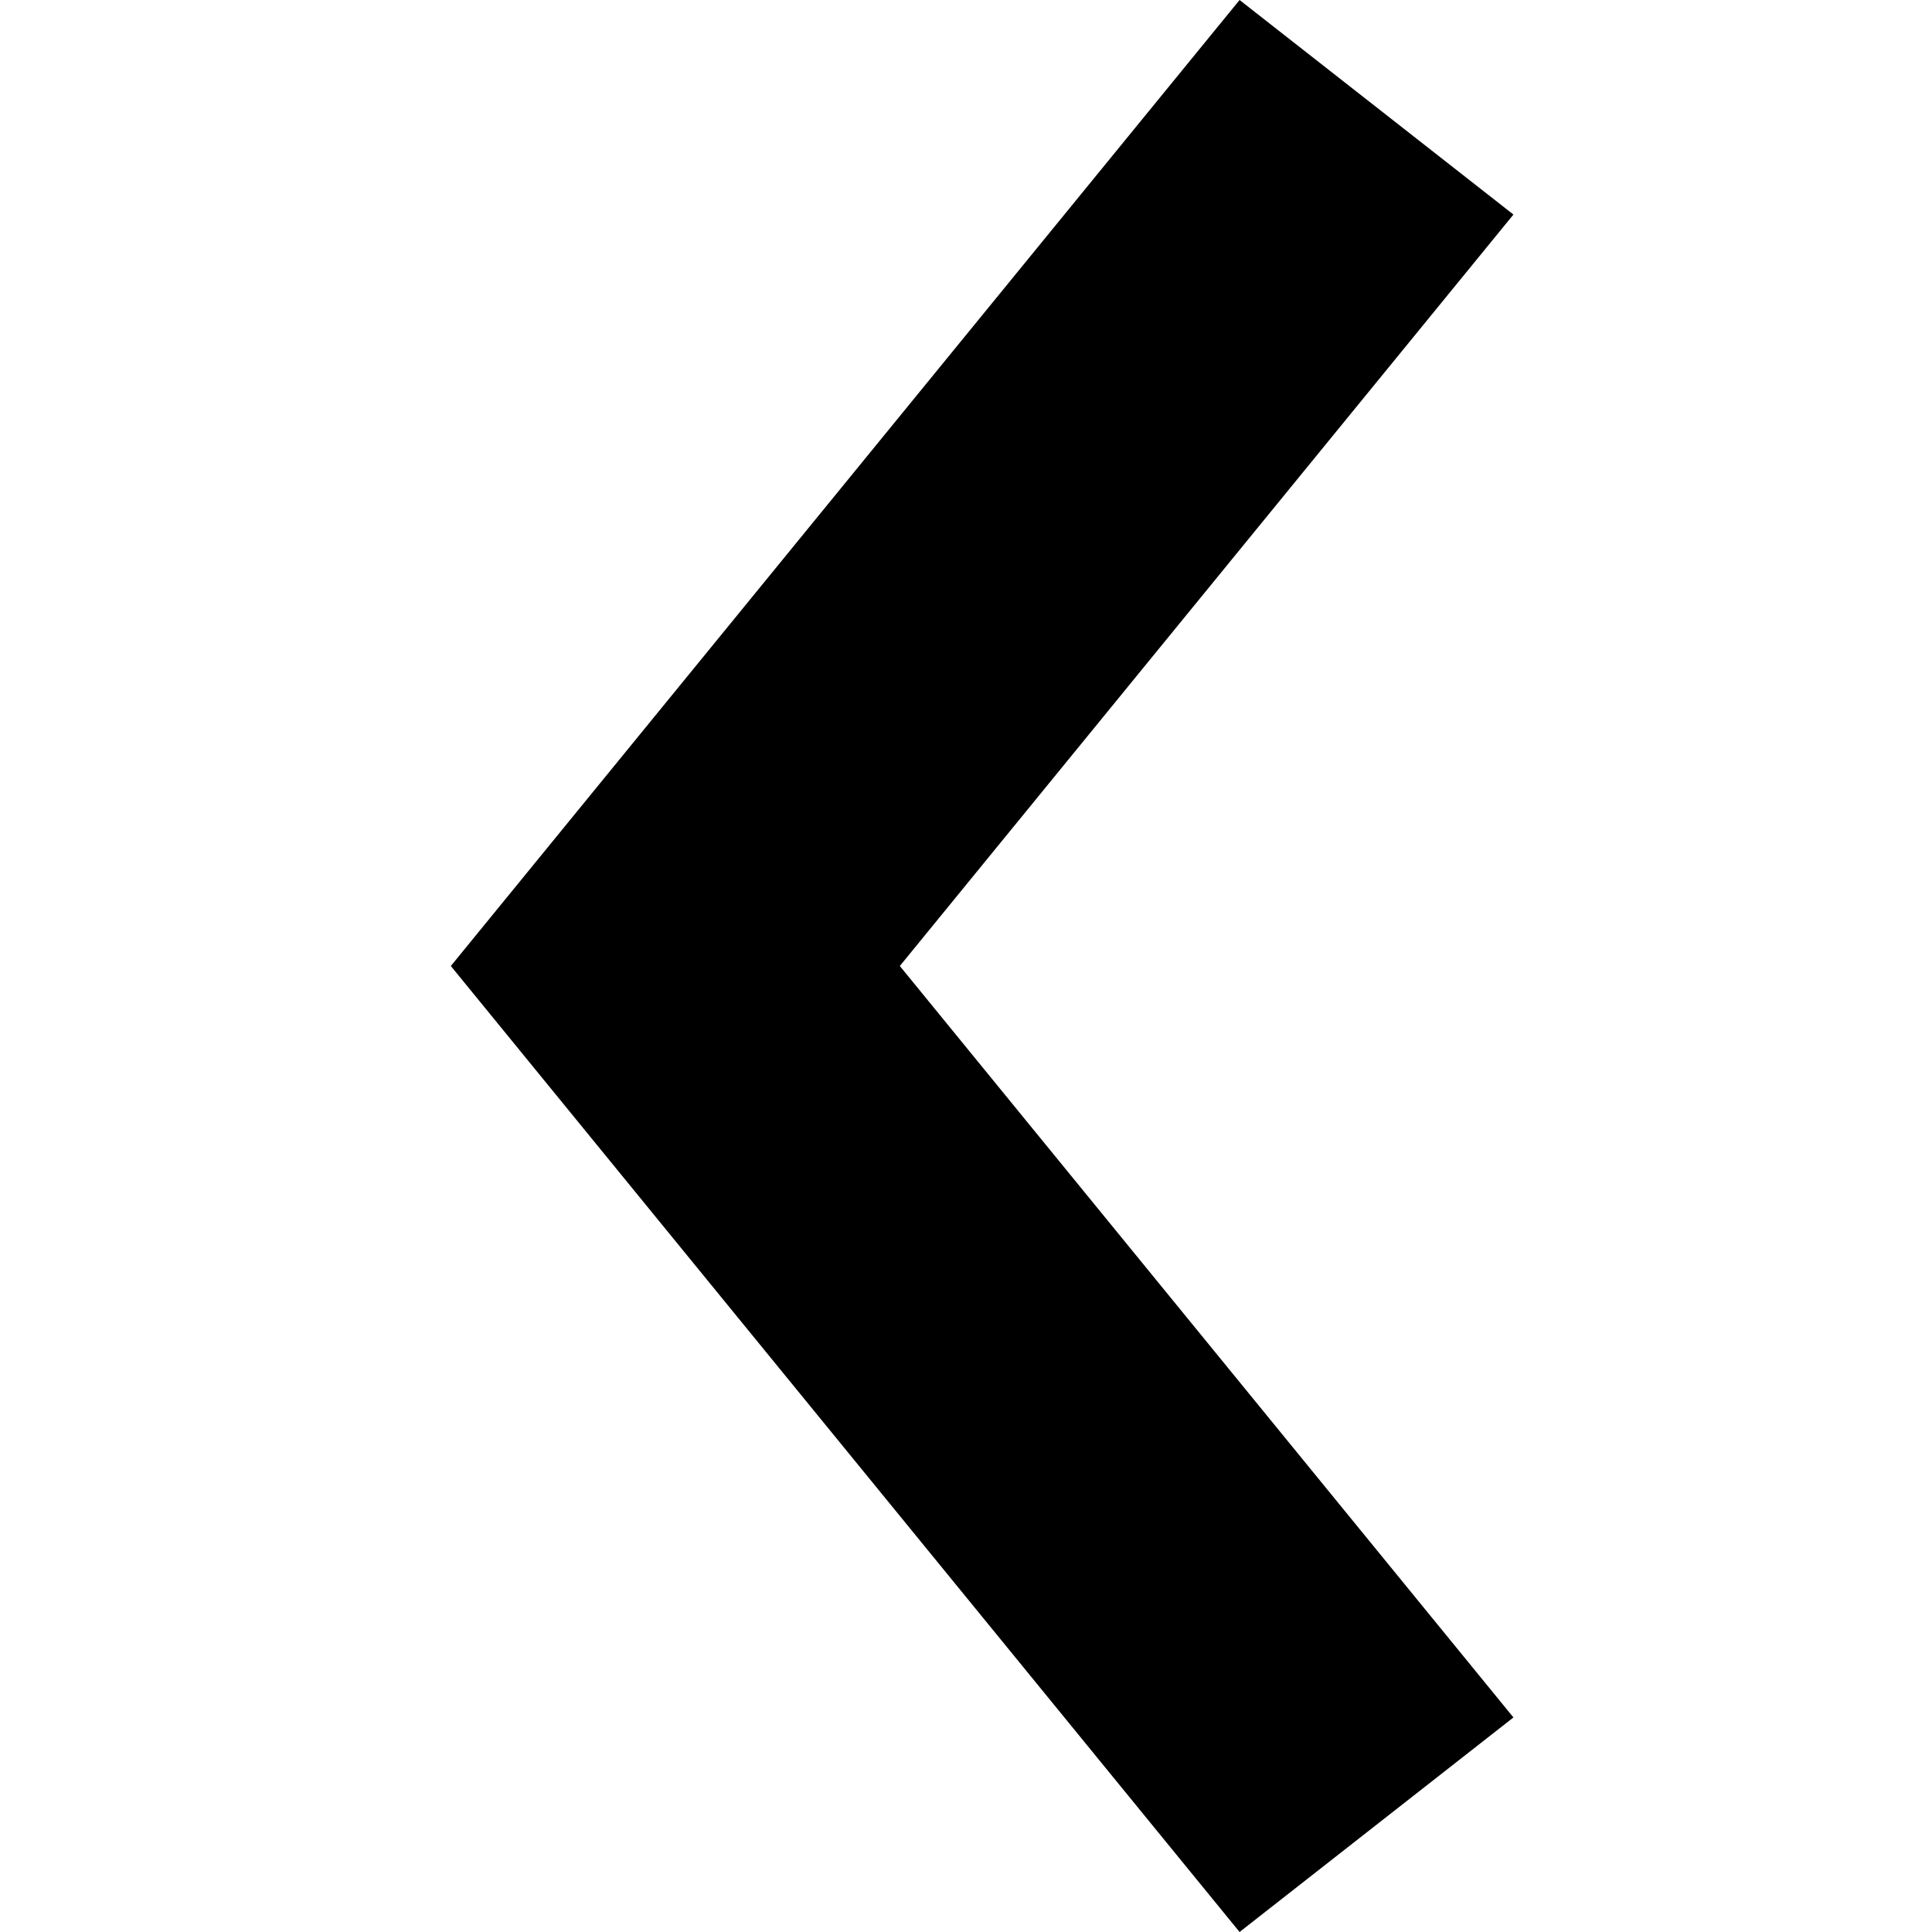
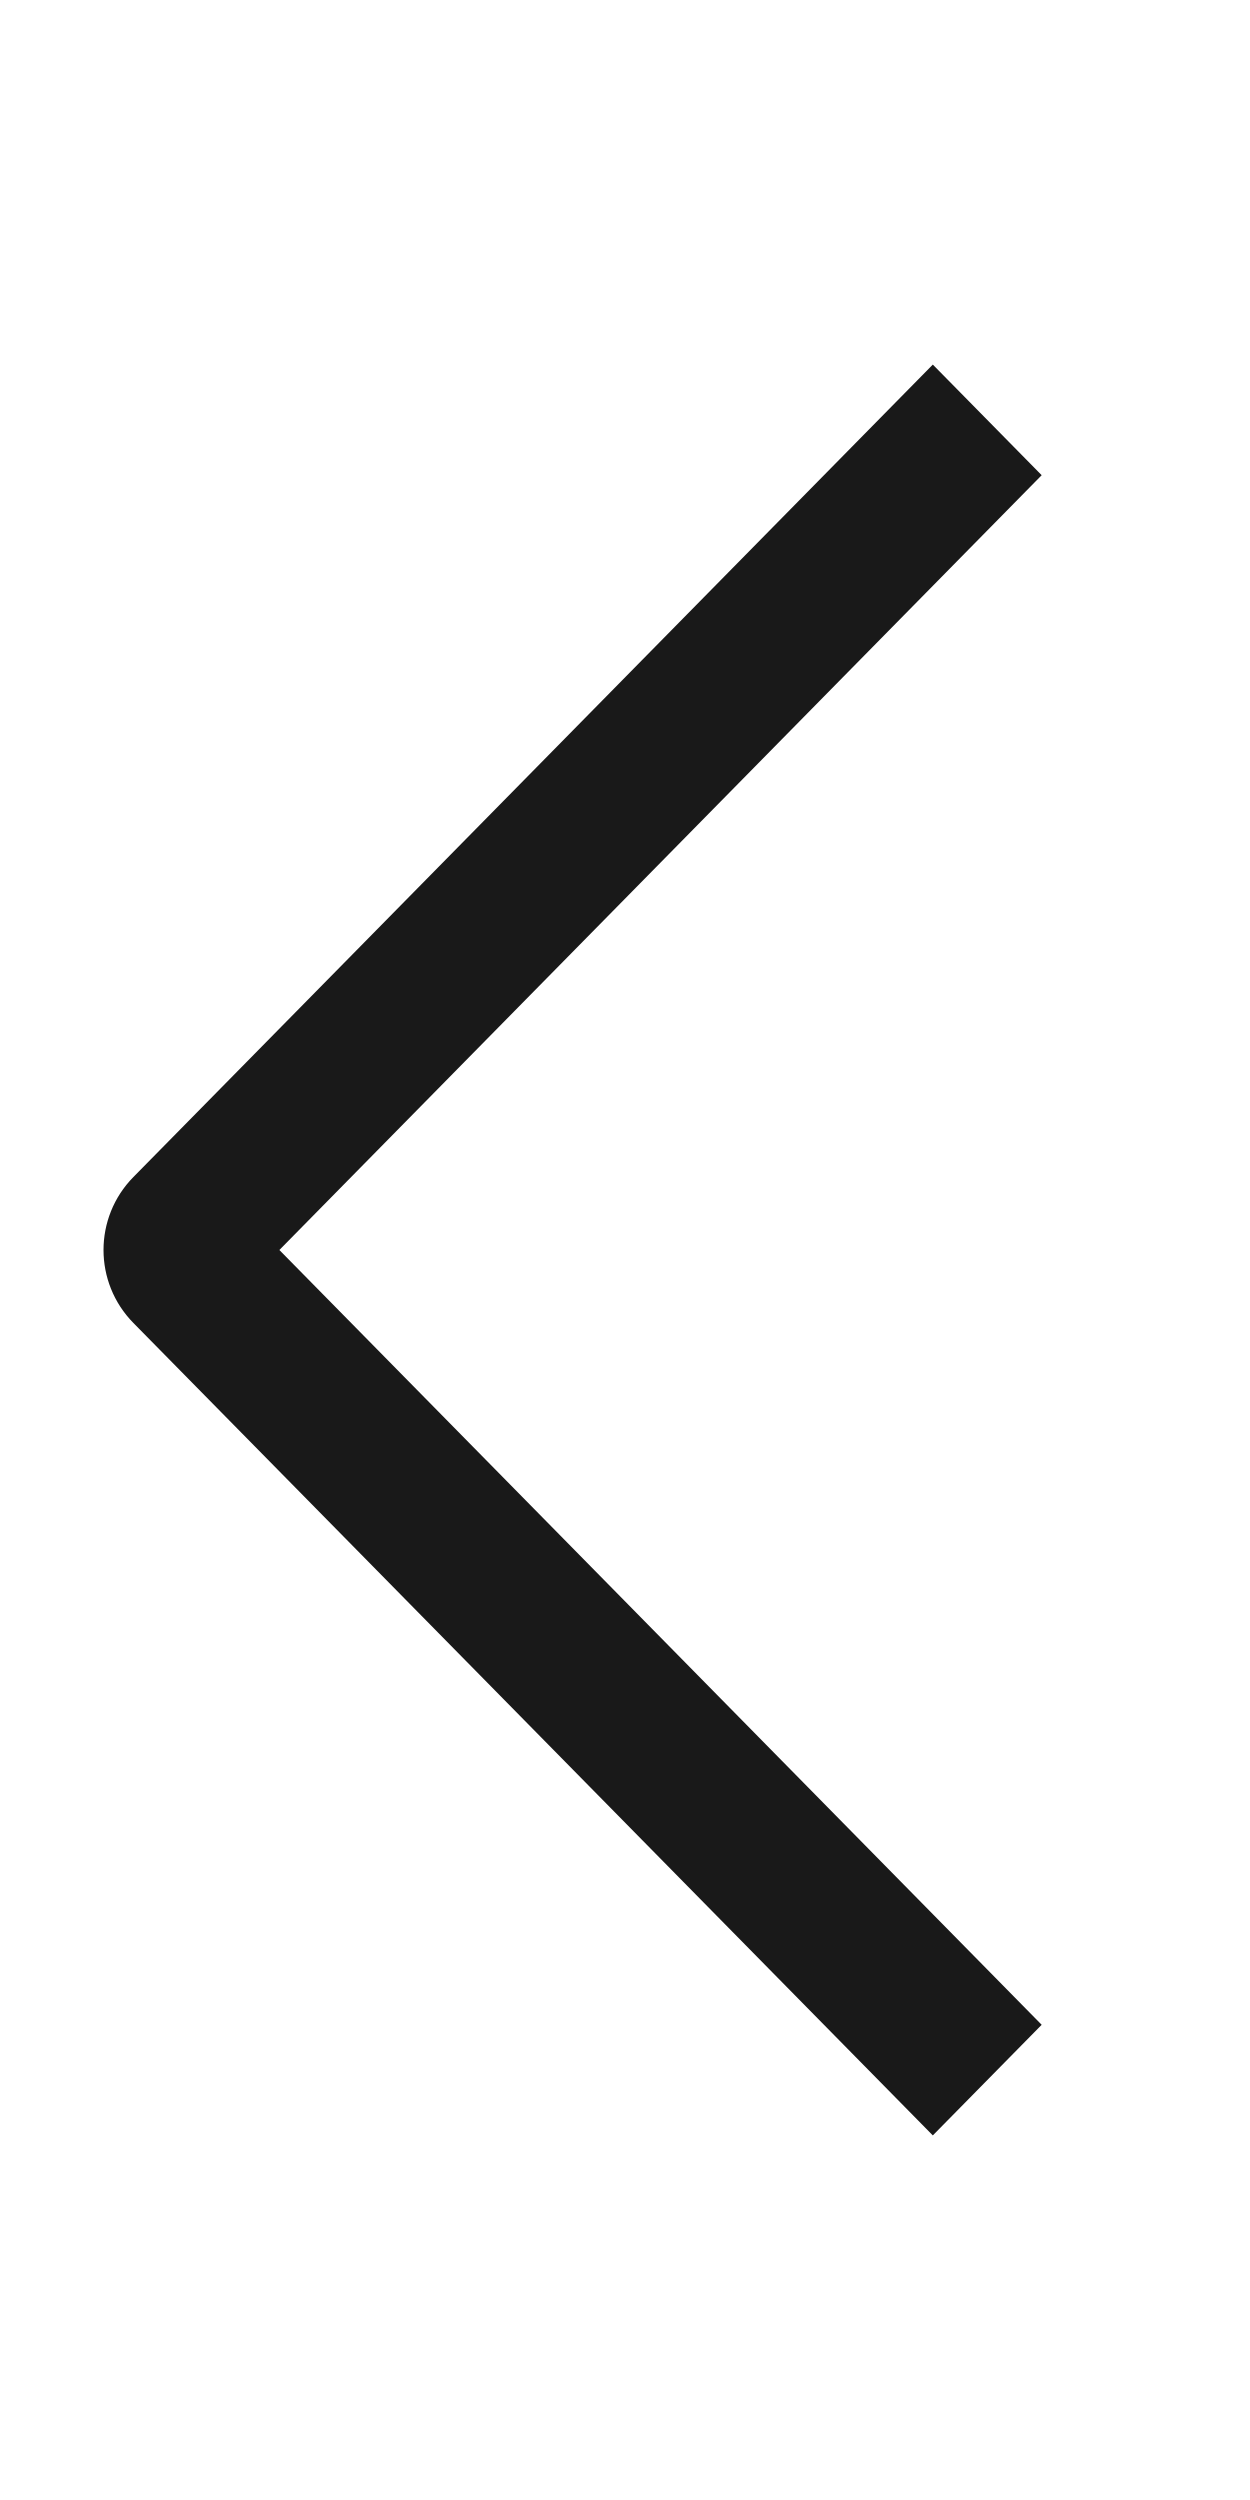
- <svg xmlns="http://www.w3.org/2000/svg" width="20" height="20" viewBox="0 0 20 20" fill="none">
-   <path d="M15.667 17.779L12.832 20L7.643 13.645L4.667 10L12.832 -1.23884e-07L15.667 2.221L9.315 10L15.667 17.779Z" fill="black" />
+ <svg xmlns="http://www.w3.org/2000/svg" width="12" height="24" viewBox="0 0 12 24" fill="none">
+   <path fill-rule="evenodd" clip-rule="evenodd" d="M10 19.438L8.955 20.5L1.281 12.701C0.898 12.312 0.898 11.688 1.281 11.299L8.955 3.5L10 4.562L2.682 12L10 19.438Z" fill="black" fill-opacity="0.9" />
</svg>
